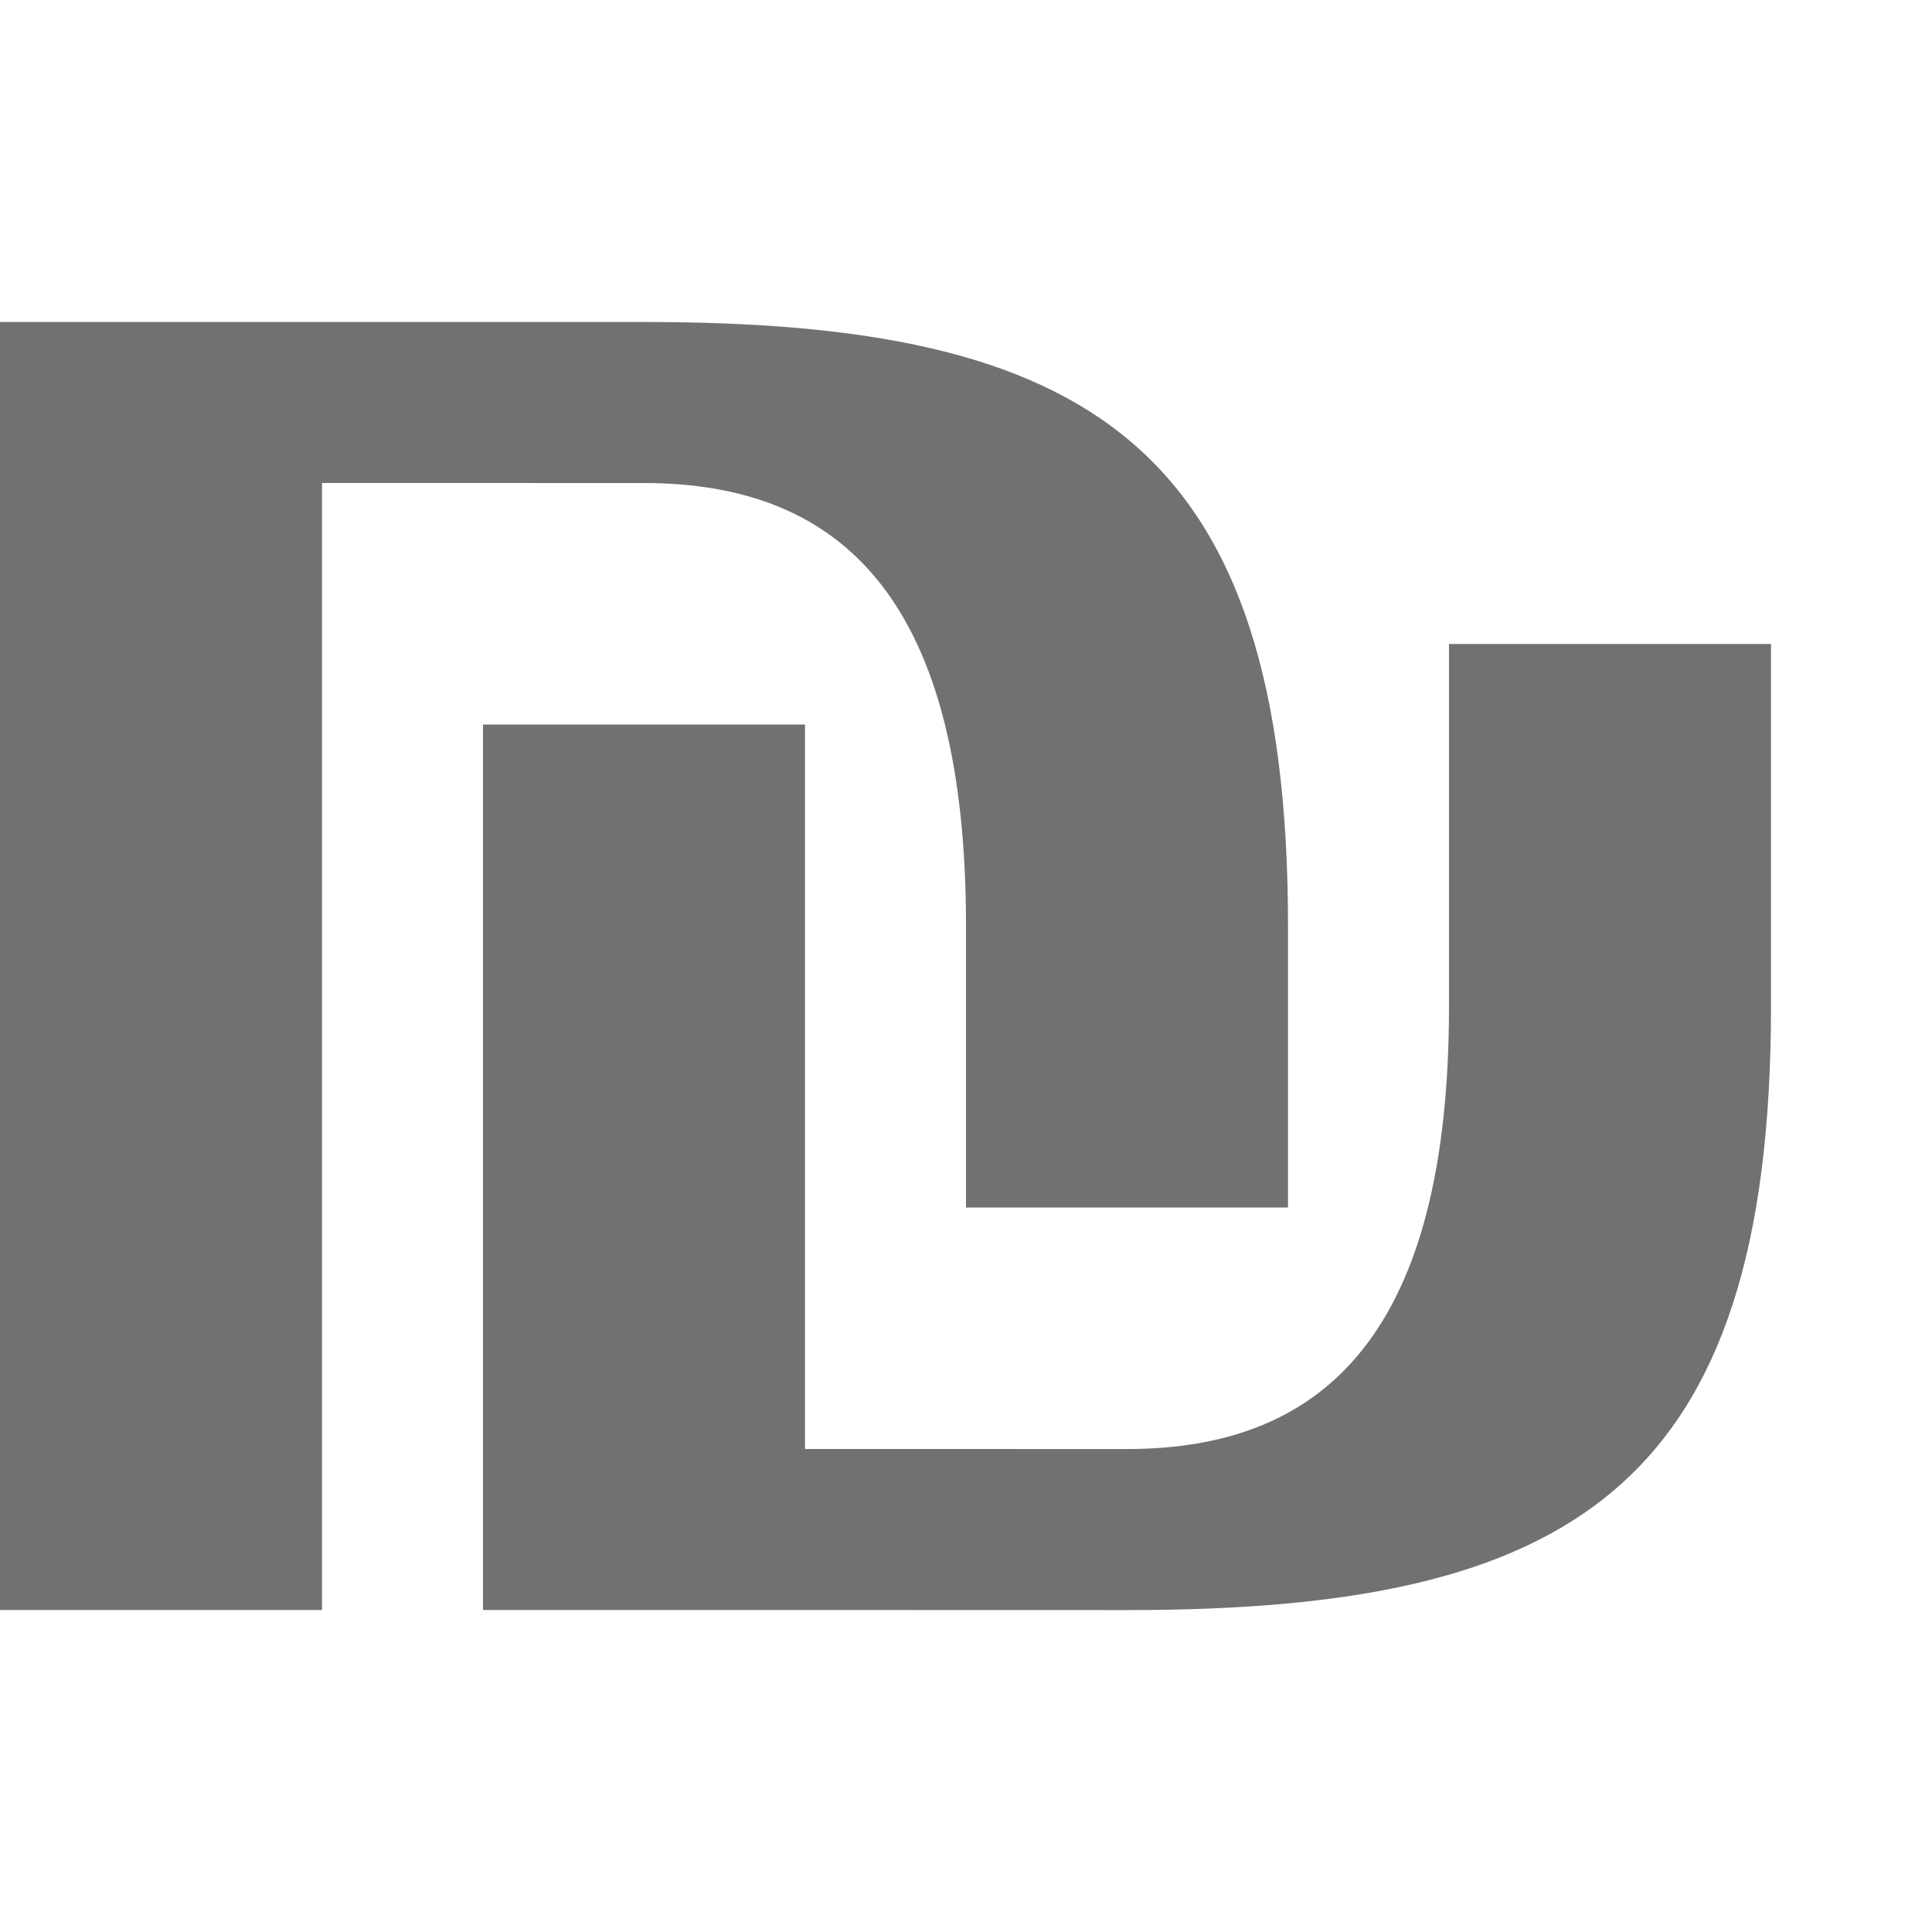
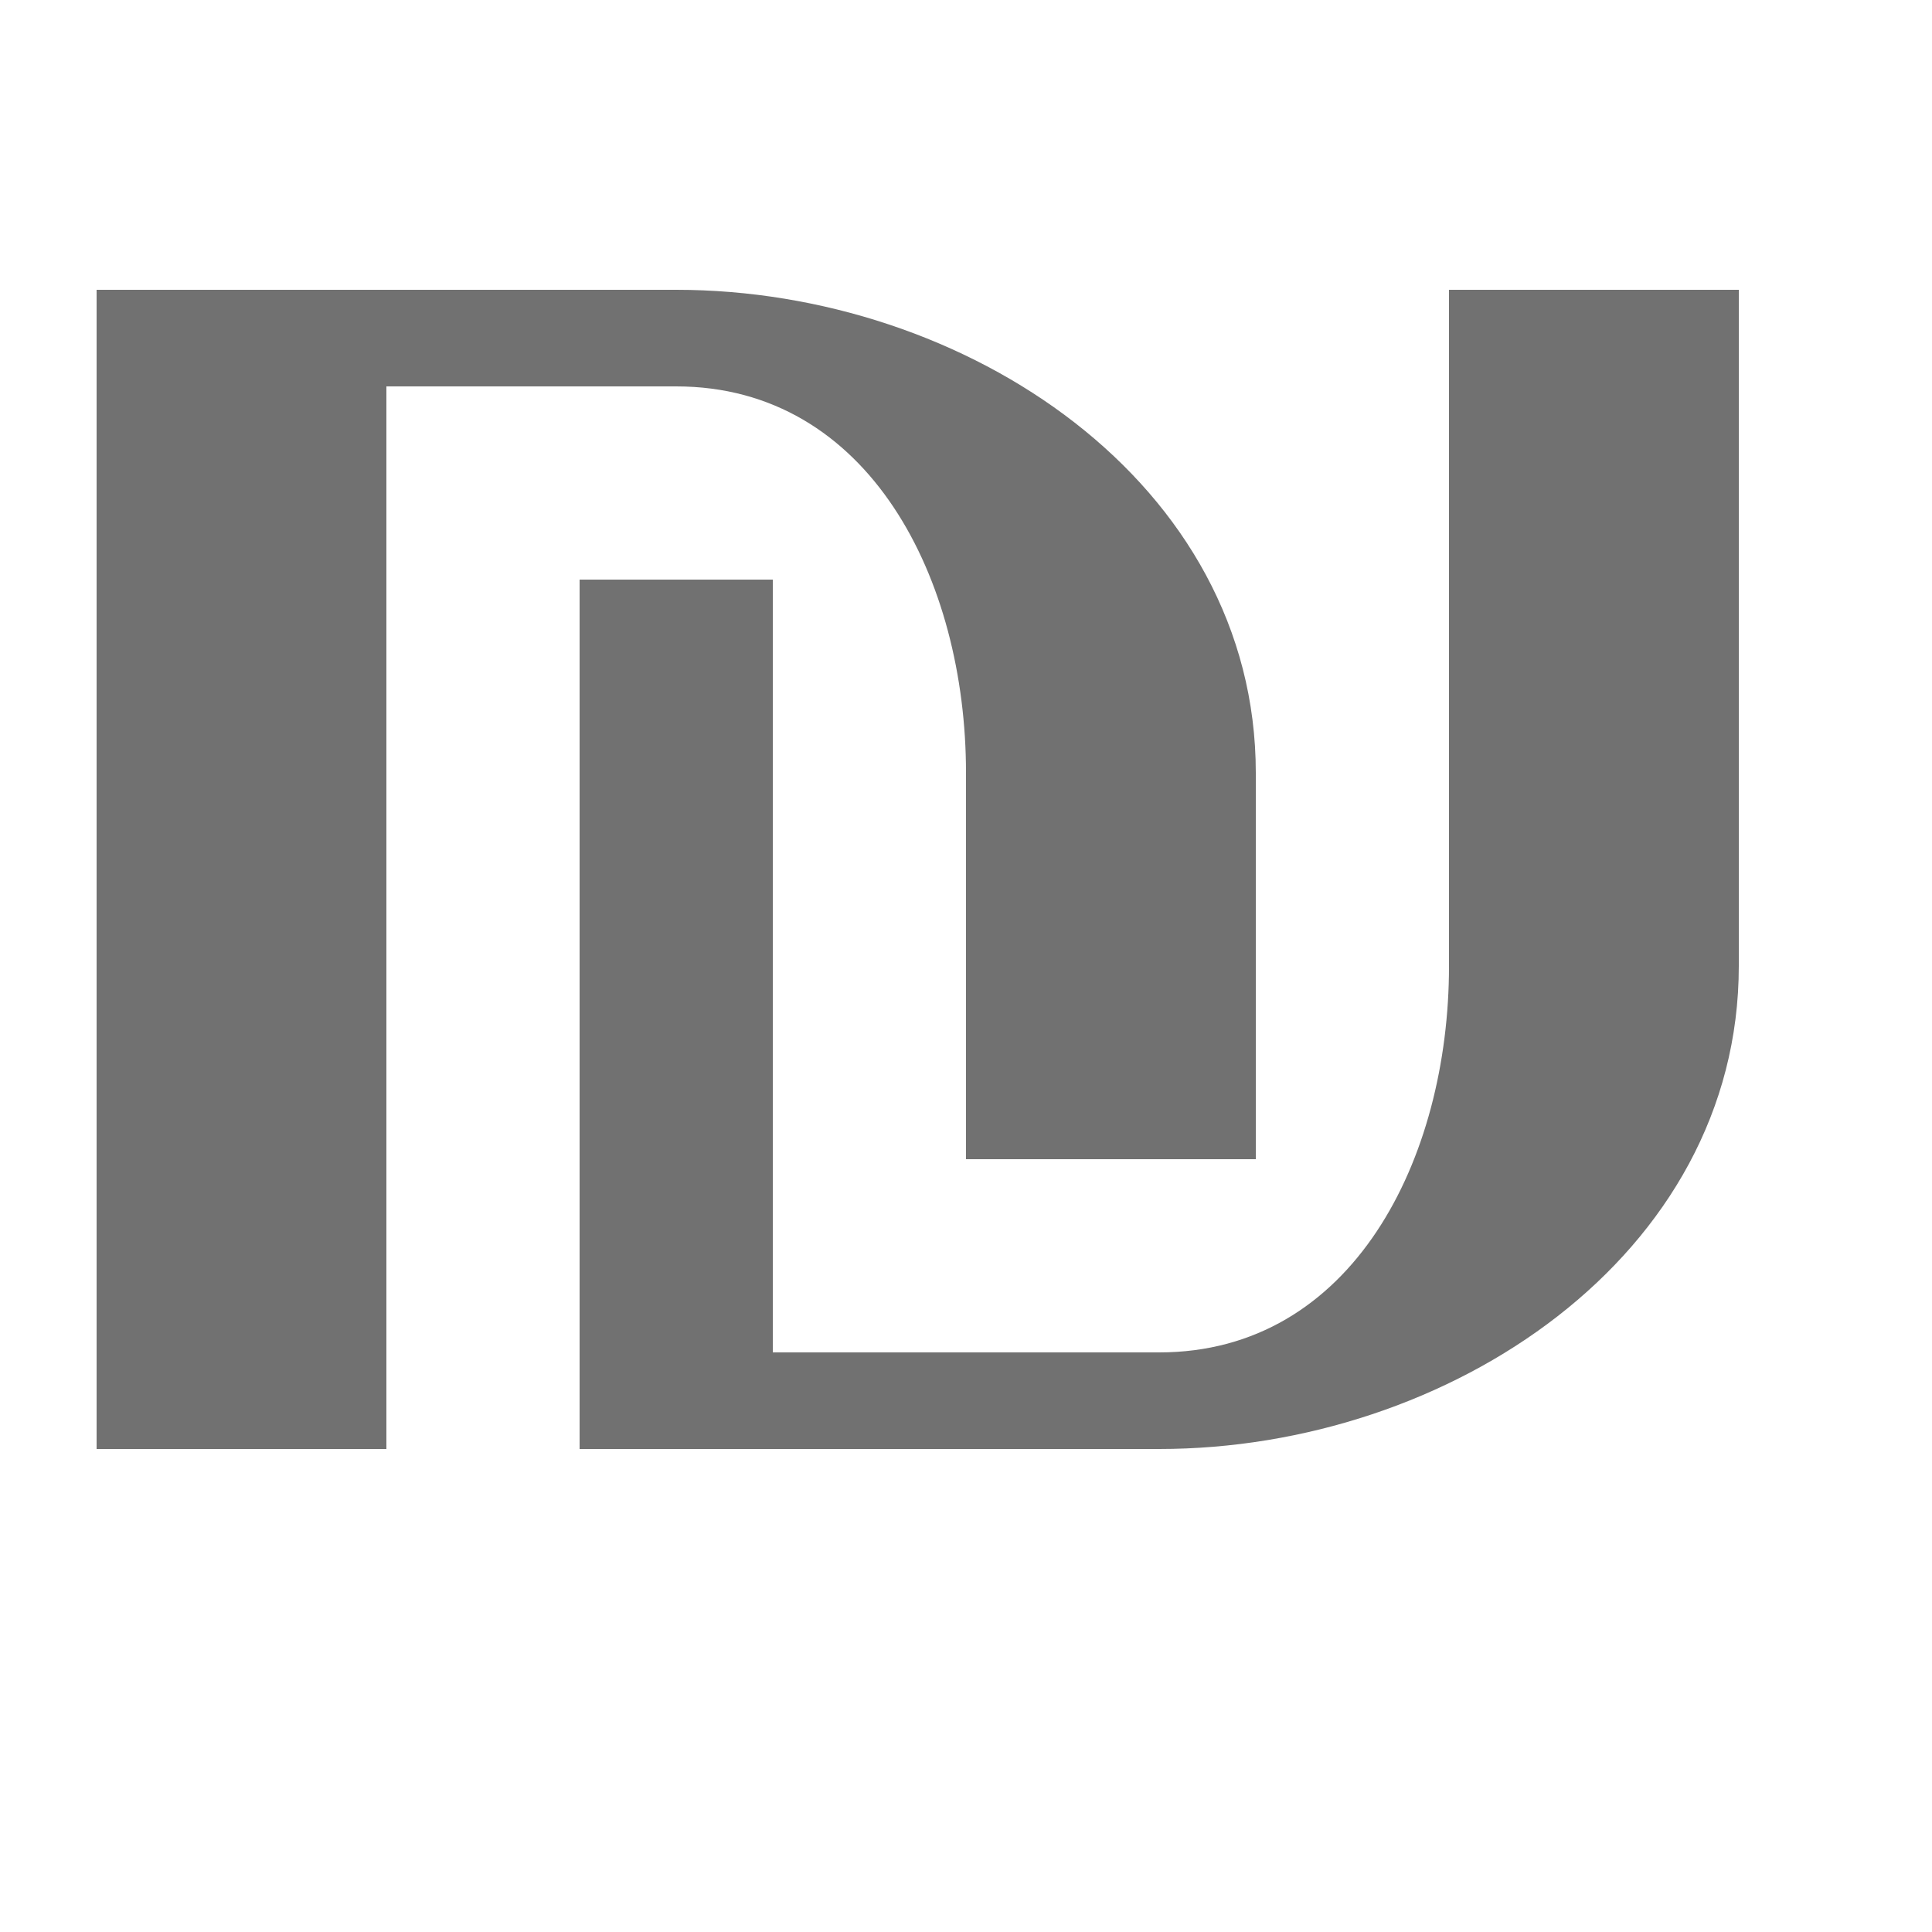
- <svg xmlns="http://www.w3.org/2000/svg" width="1200" height="1200" viewBox="0 0 1200 1200" version="1.1" id="svg1" xml:space="preserve">
+ <svg xmlns="http://www.w3.org/2000/svg" width="2000" height="2000" viewBox="0 0 2000 2000" version="1.1" id="svg1" xml:space="preserve">
  <defs id="defs1" />
  <g id="layer1">
-     <path id="path2-6" style="fill:#000000;fill-opacity:0.555;fill-rule:evenodd;stroke-width:1" d="m 800,750 v -149.975 -25 C 800,275.026 675,199.926 400,199.998 L 200,200 H 0 v 800 H 200 V 300 l 200,0.025 c 125,0.016 200,75 200,275 v 25 149.975 z" />
-     <path id="path2-6-6" style="fill:#000000;fill-opacity:0.555;fill-rule:evenodd;stroke-width:1" d="m 1100,400 v 200.025 25 c 0,300 -125,375.1 -400,375.027 L 500,1000 H 300 V 450 h 200 v 450 l 200,0.025 c 125,0.016 200,-75 200,-275 v -25 V 400 Z" />
+     <path style="fill:#000000;stroke:none;stroke-width:1px;stroke-linecap:butt;stroke-linejoin:miter;stroke-opacity:1;fill-opacity:0.555" d="m 600,600 h 200 v 800 h 400 c 200,0 300,-200 300,-400 V 300 h 300 v 700 c 0,300 -300,500 -600,500 H 600 Z" id="path844" />
+     <path style="fill:#000000;stroke:none;stroke-width:1px;stroke-linecap:butt;stroke-linejoin:miter;stroke-opacity:1;fill-opacity:0.555" d="M 100,1500 H 400 V 400 h 300 c 200,0 300,200 300,400 v 400 h 300 V 800 C 1300,500 1000,300 700,300 H 100 Z" id="path844-2" />
  </g>
</svg>
